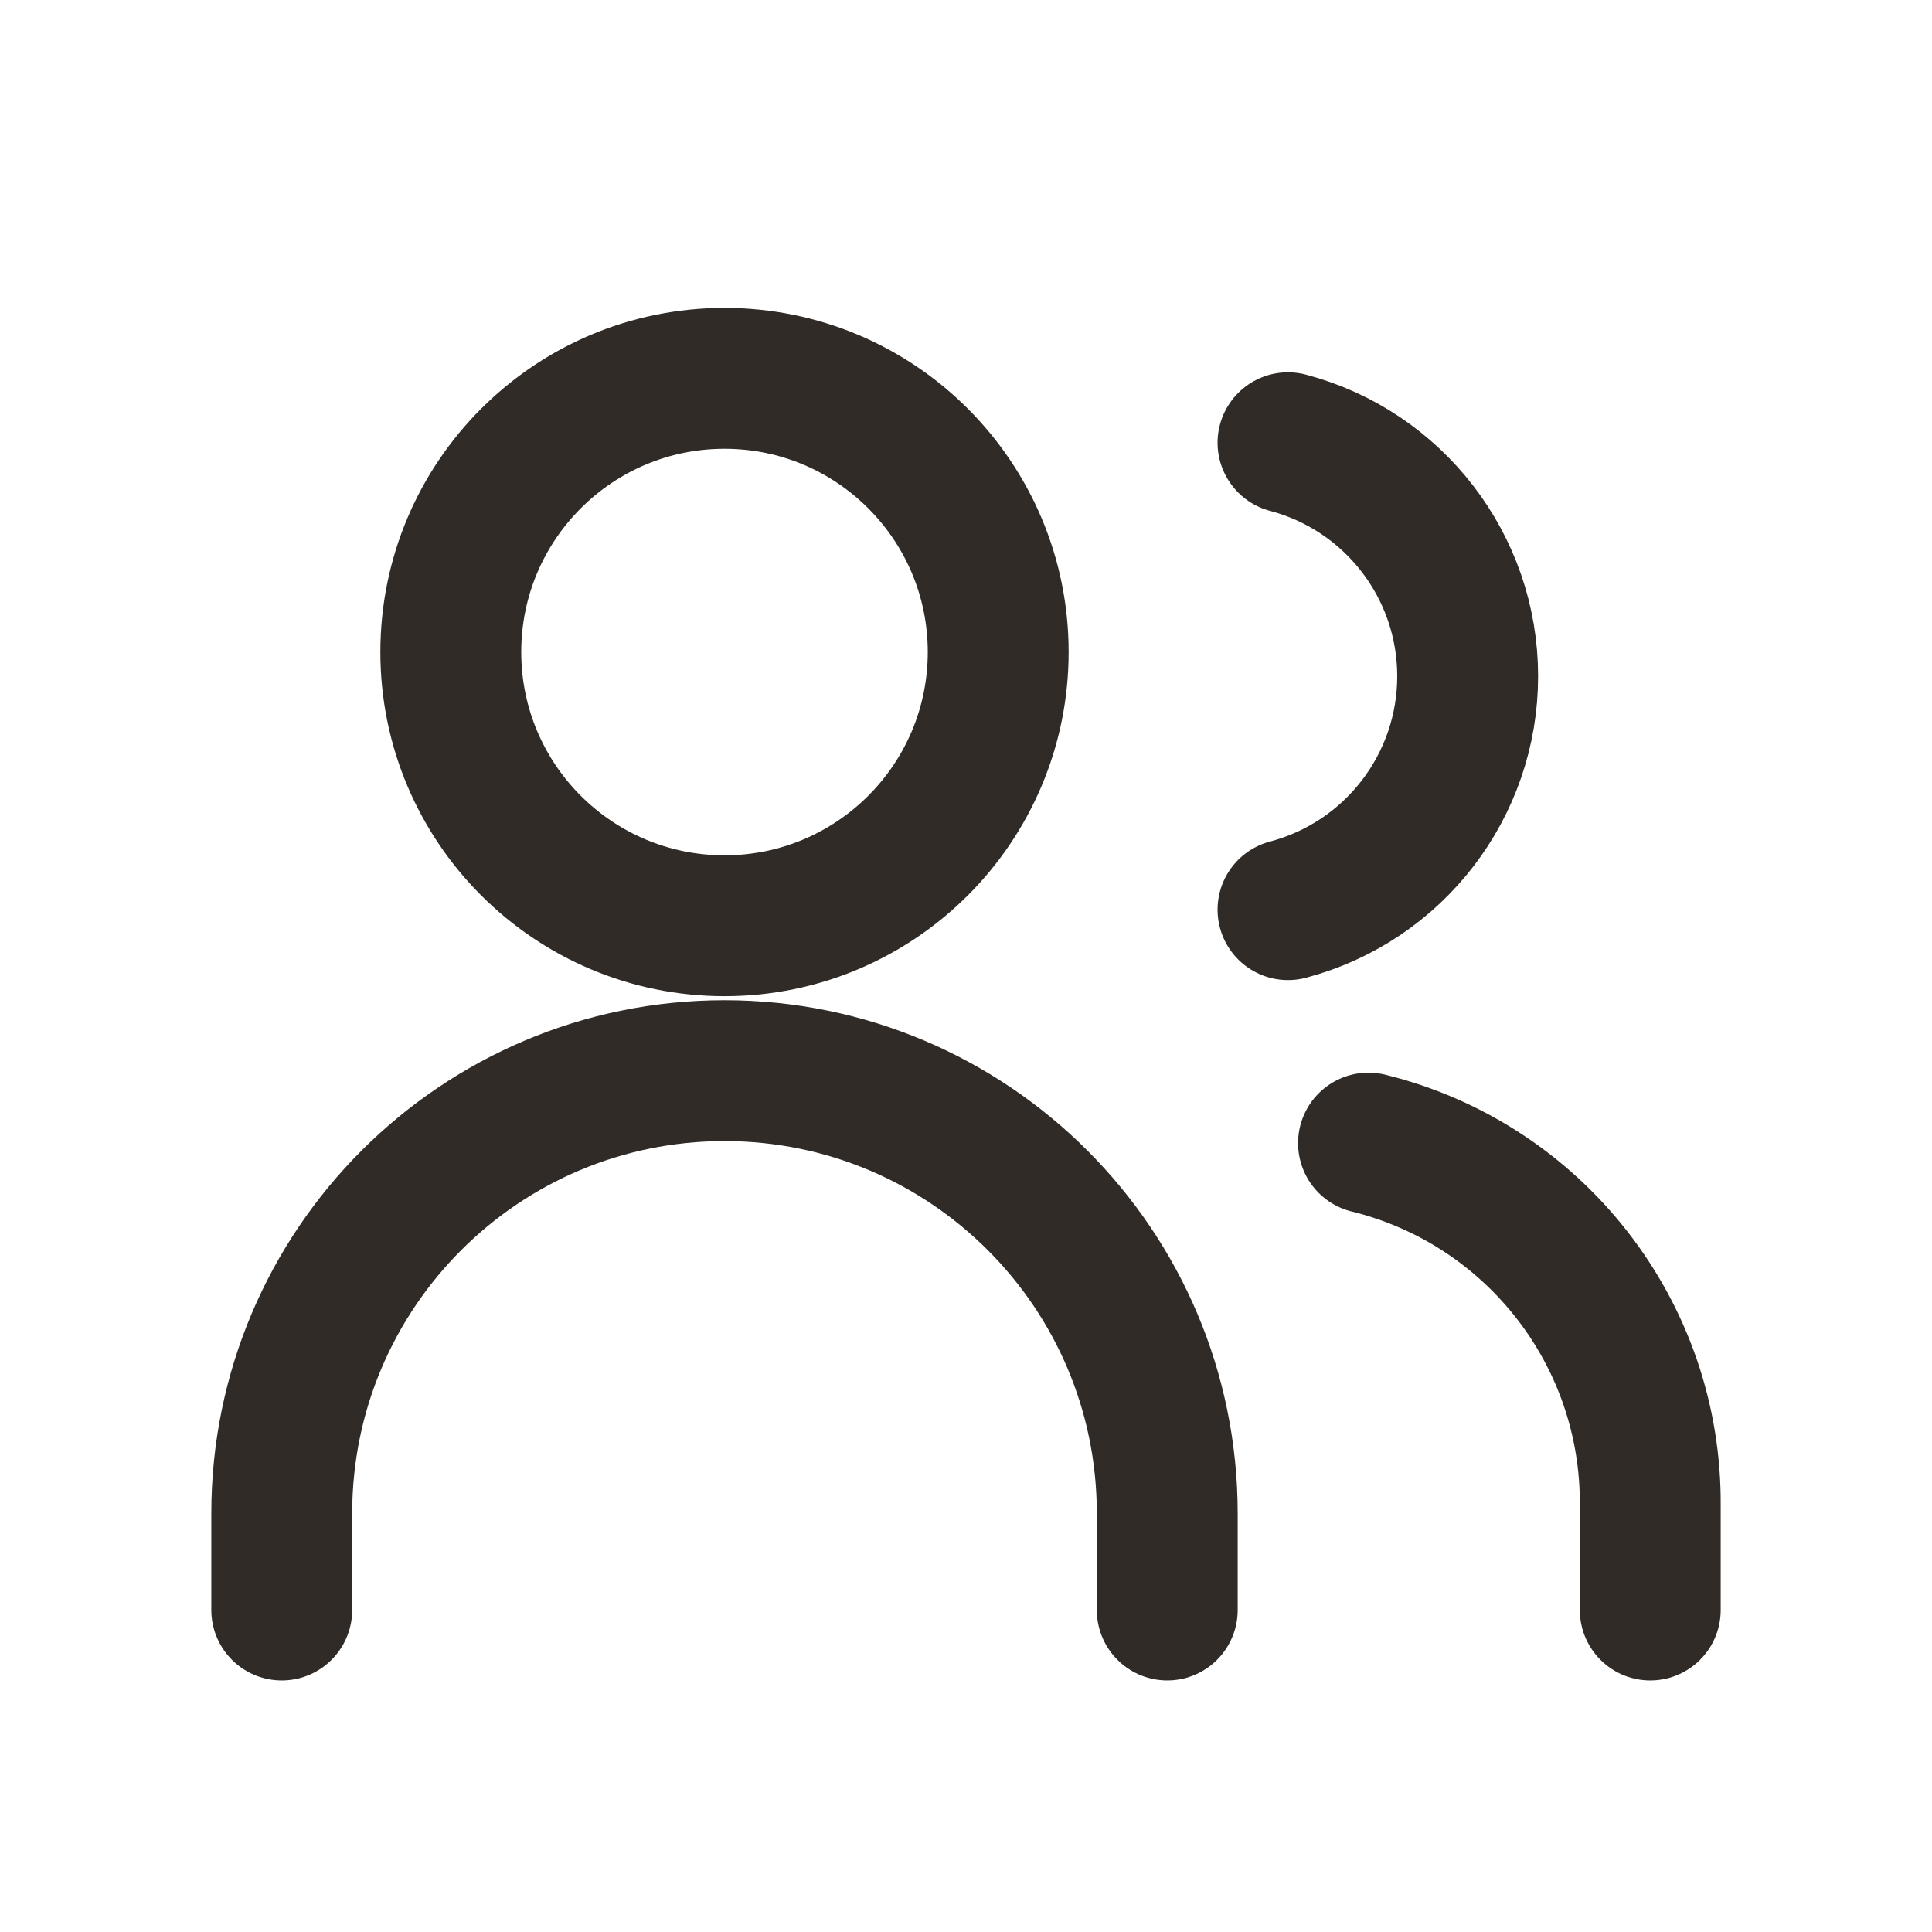
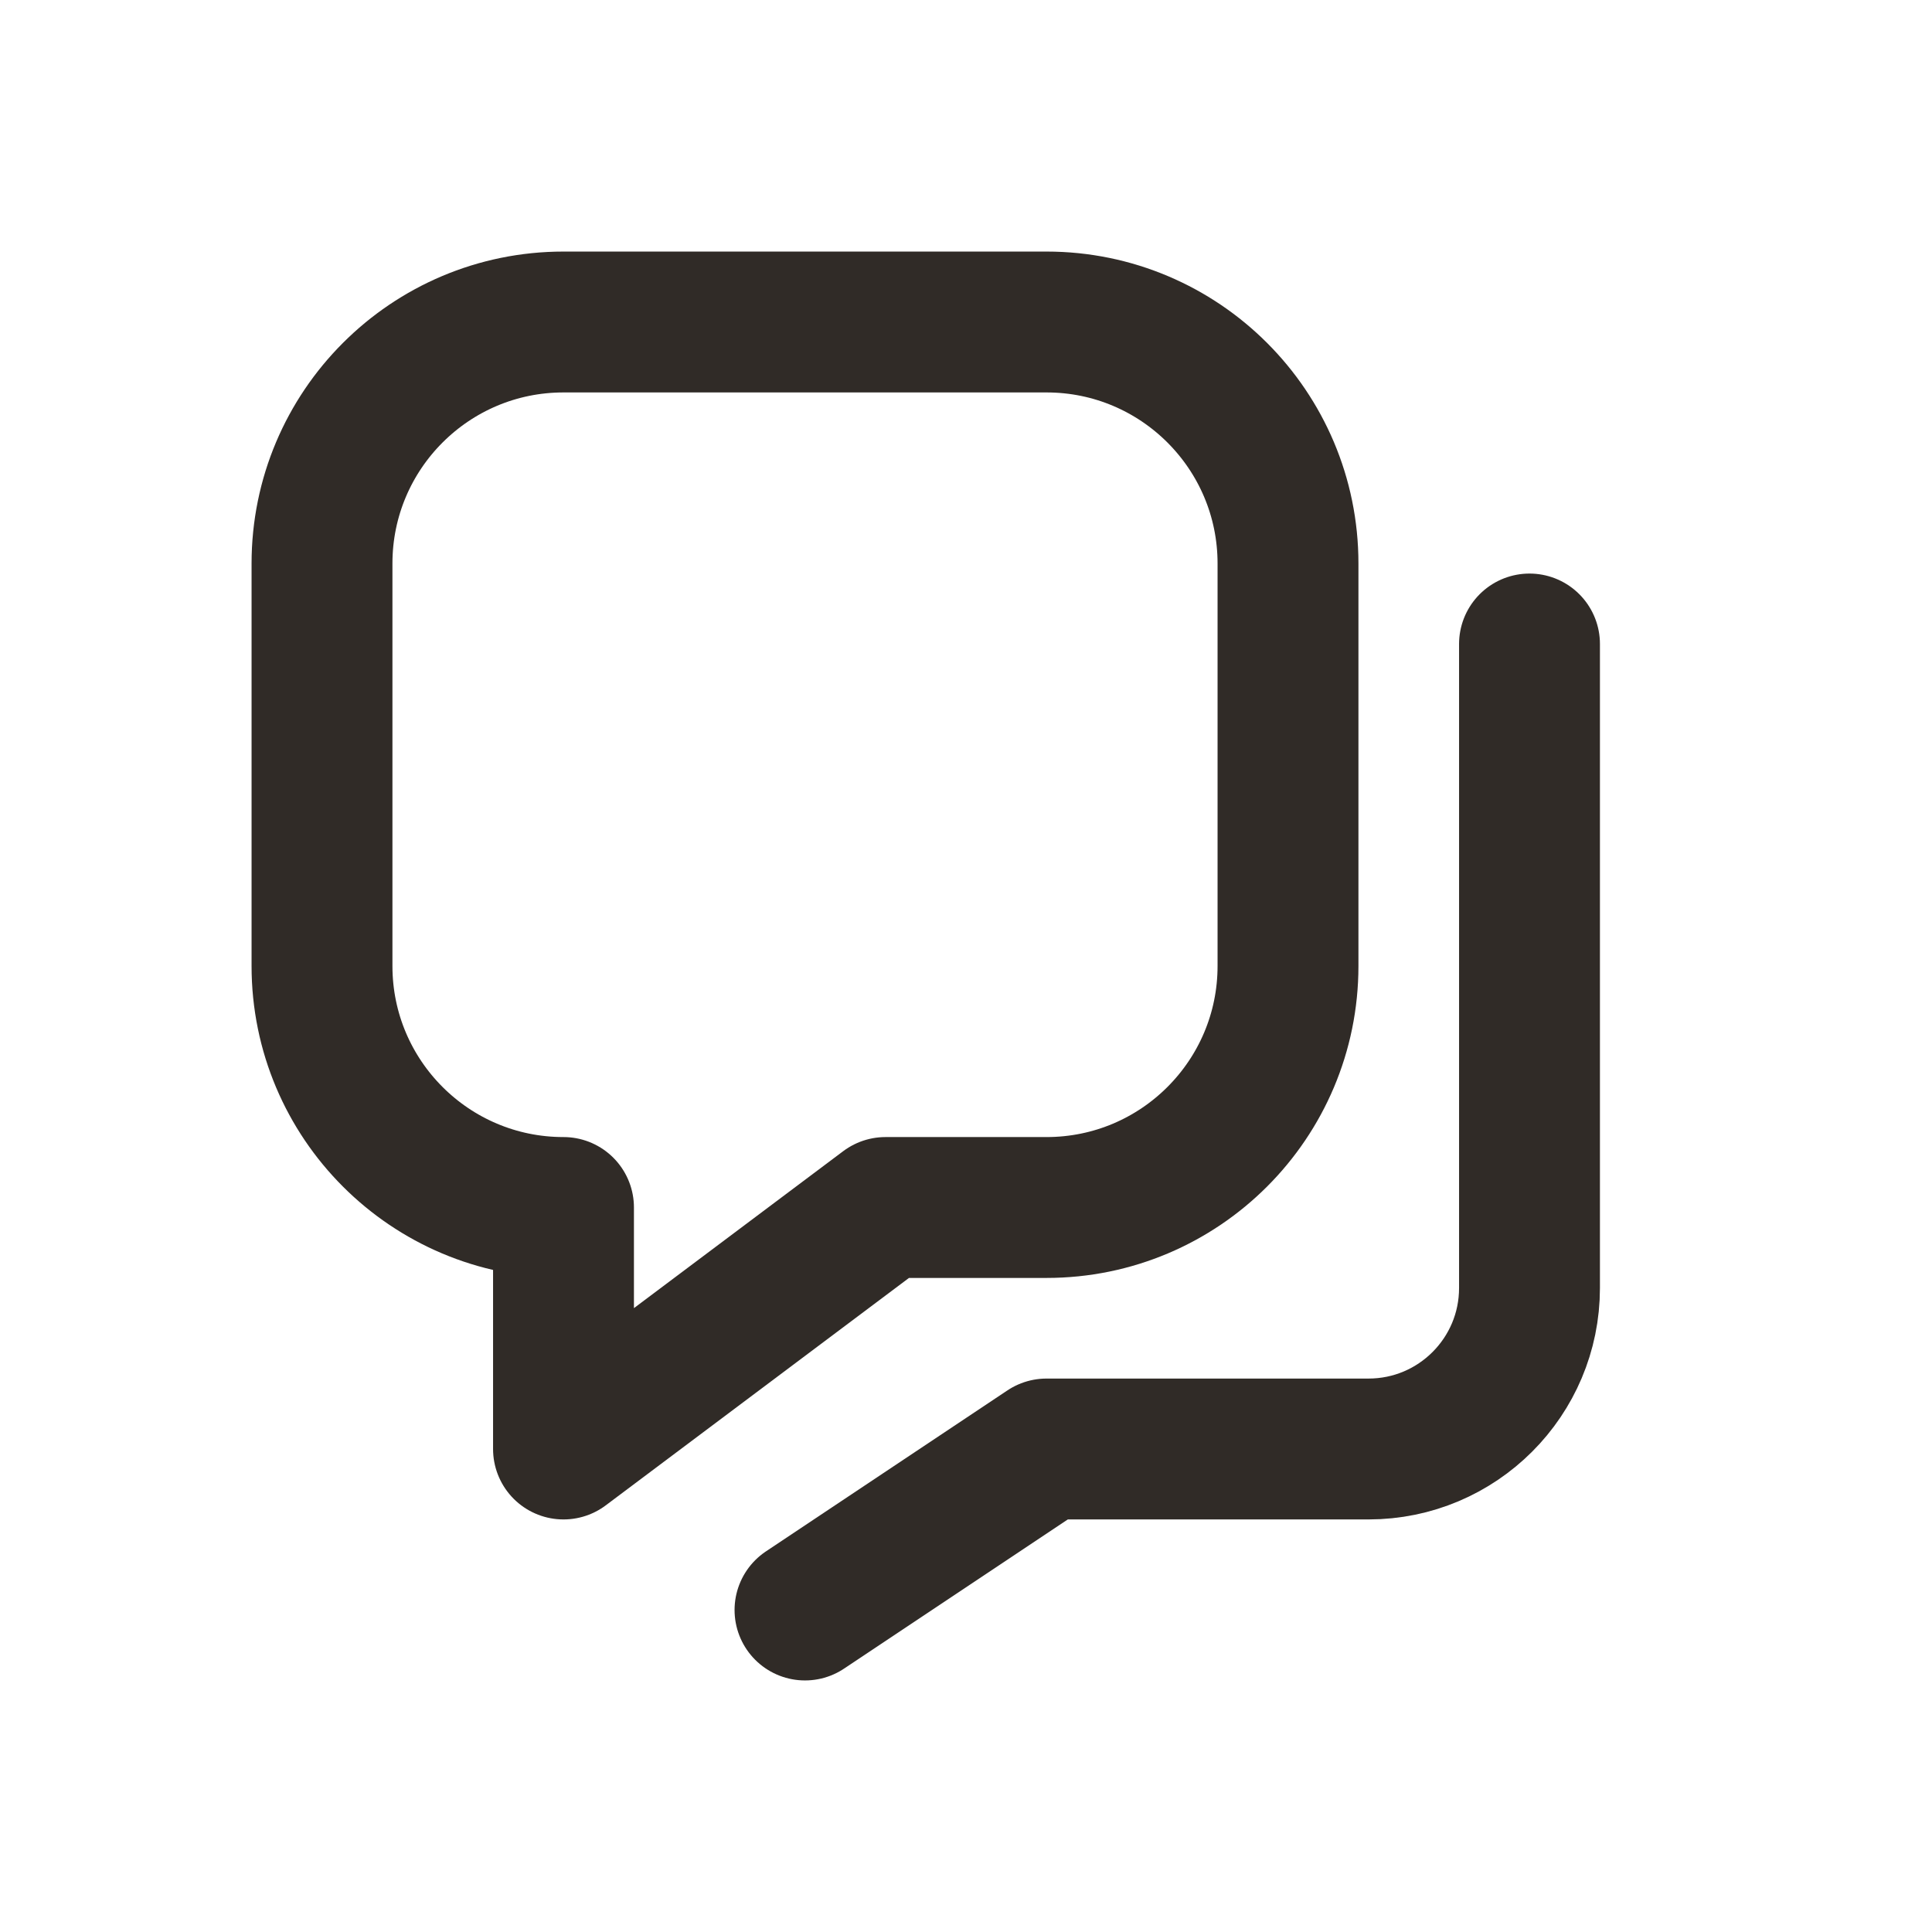
<svg xmlns="http://www.w3.org/2000/svg" viewBox="0 0 24 24" width="24" height="24" role="img" aria-label="群聊" fill="none" stroke="#302B27" stroke-width="1.75" stroke-linecap="round" stroke-linejoin="round">
-   <path d="M9 11.5a3.4 3.4 0 1 0 0-6.8 3.4 3.4 0 0 0 0 6.8Z" />
-   <path d="M3.5 20v-1.2a5.5 5.5 0 0 1 11 0V20" />
-   <path d="M16 5.5a3 3 0 0 1 0 5.8" />
-   <path d="M17 14.2a4.6 4.6 0 0 1 3.5 4.5V20" />
+   <path d="M13 4H7a3 3 0 0 0-3 3v5a3 3 0 0 0 3 3v3l4-3h2a3 3 0 0 0 3-3V7a3 3 0 0 0-3-3Z" />
+   <path d="M19 8v8a2 2 0 0 1-2 2h-4l-3 2" />
</svg>
